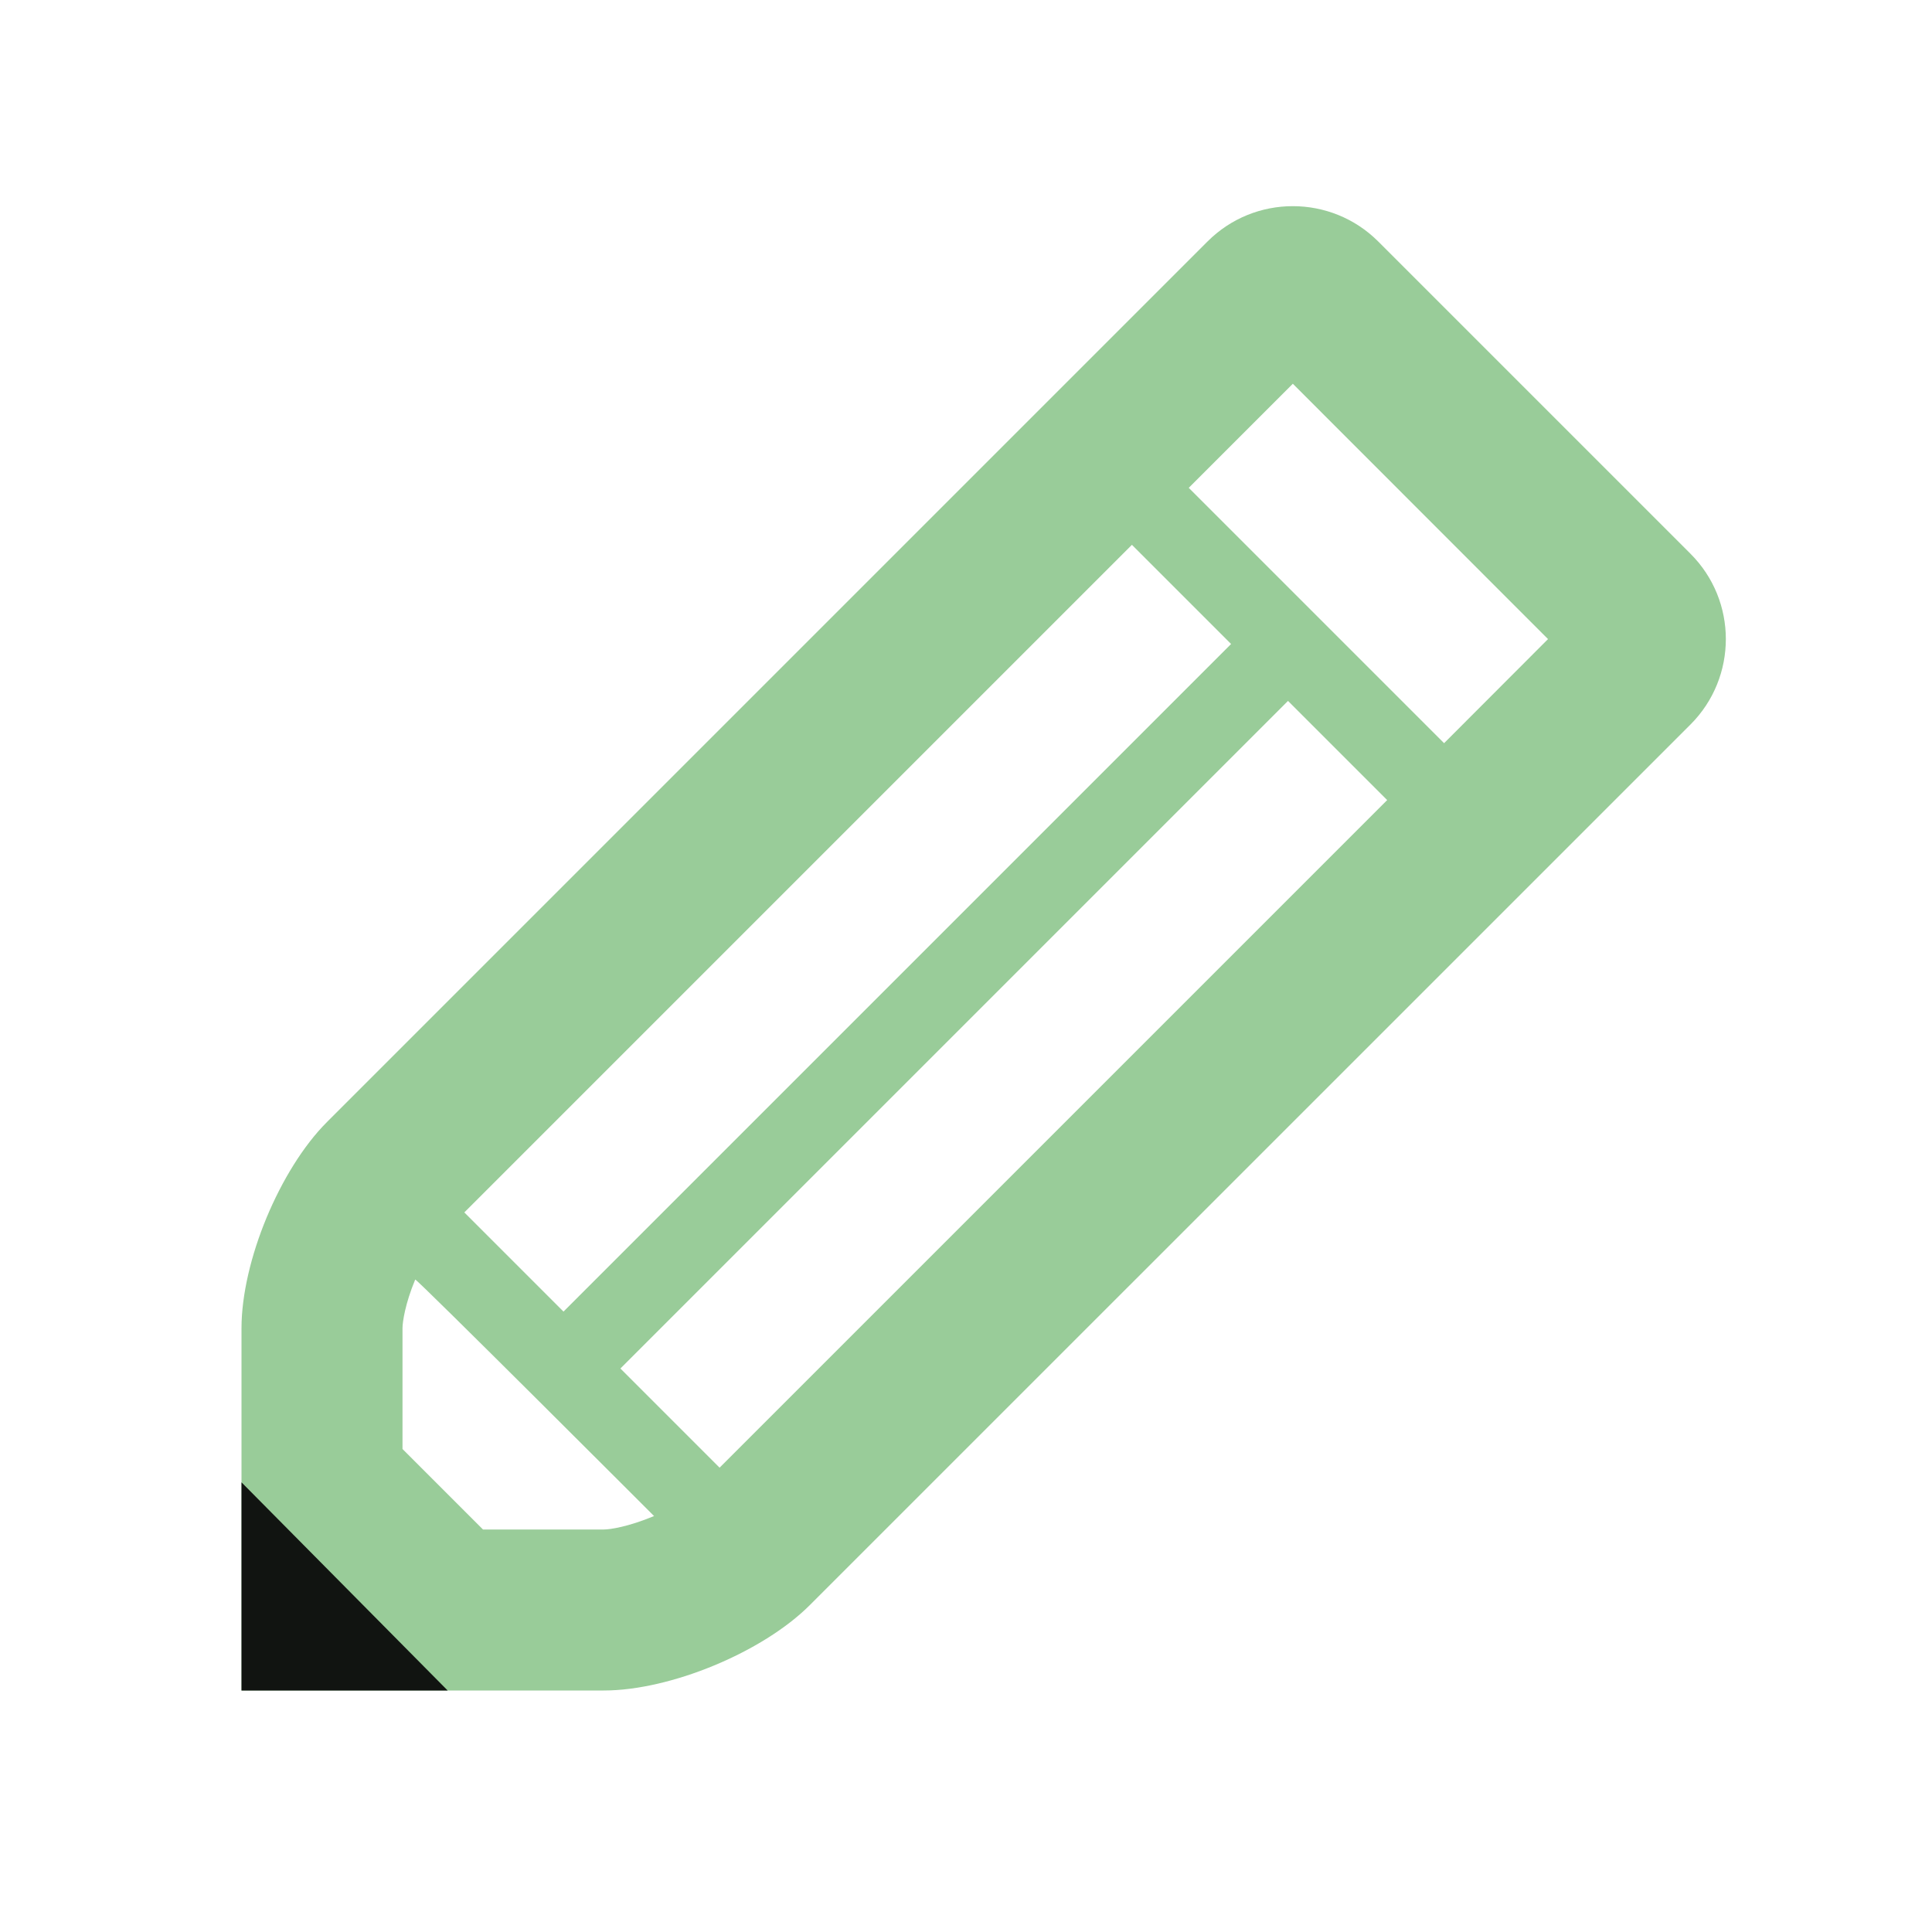
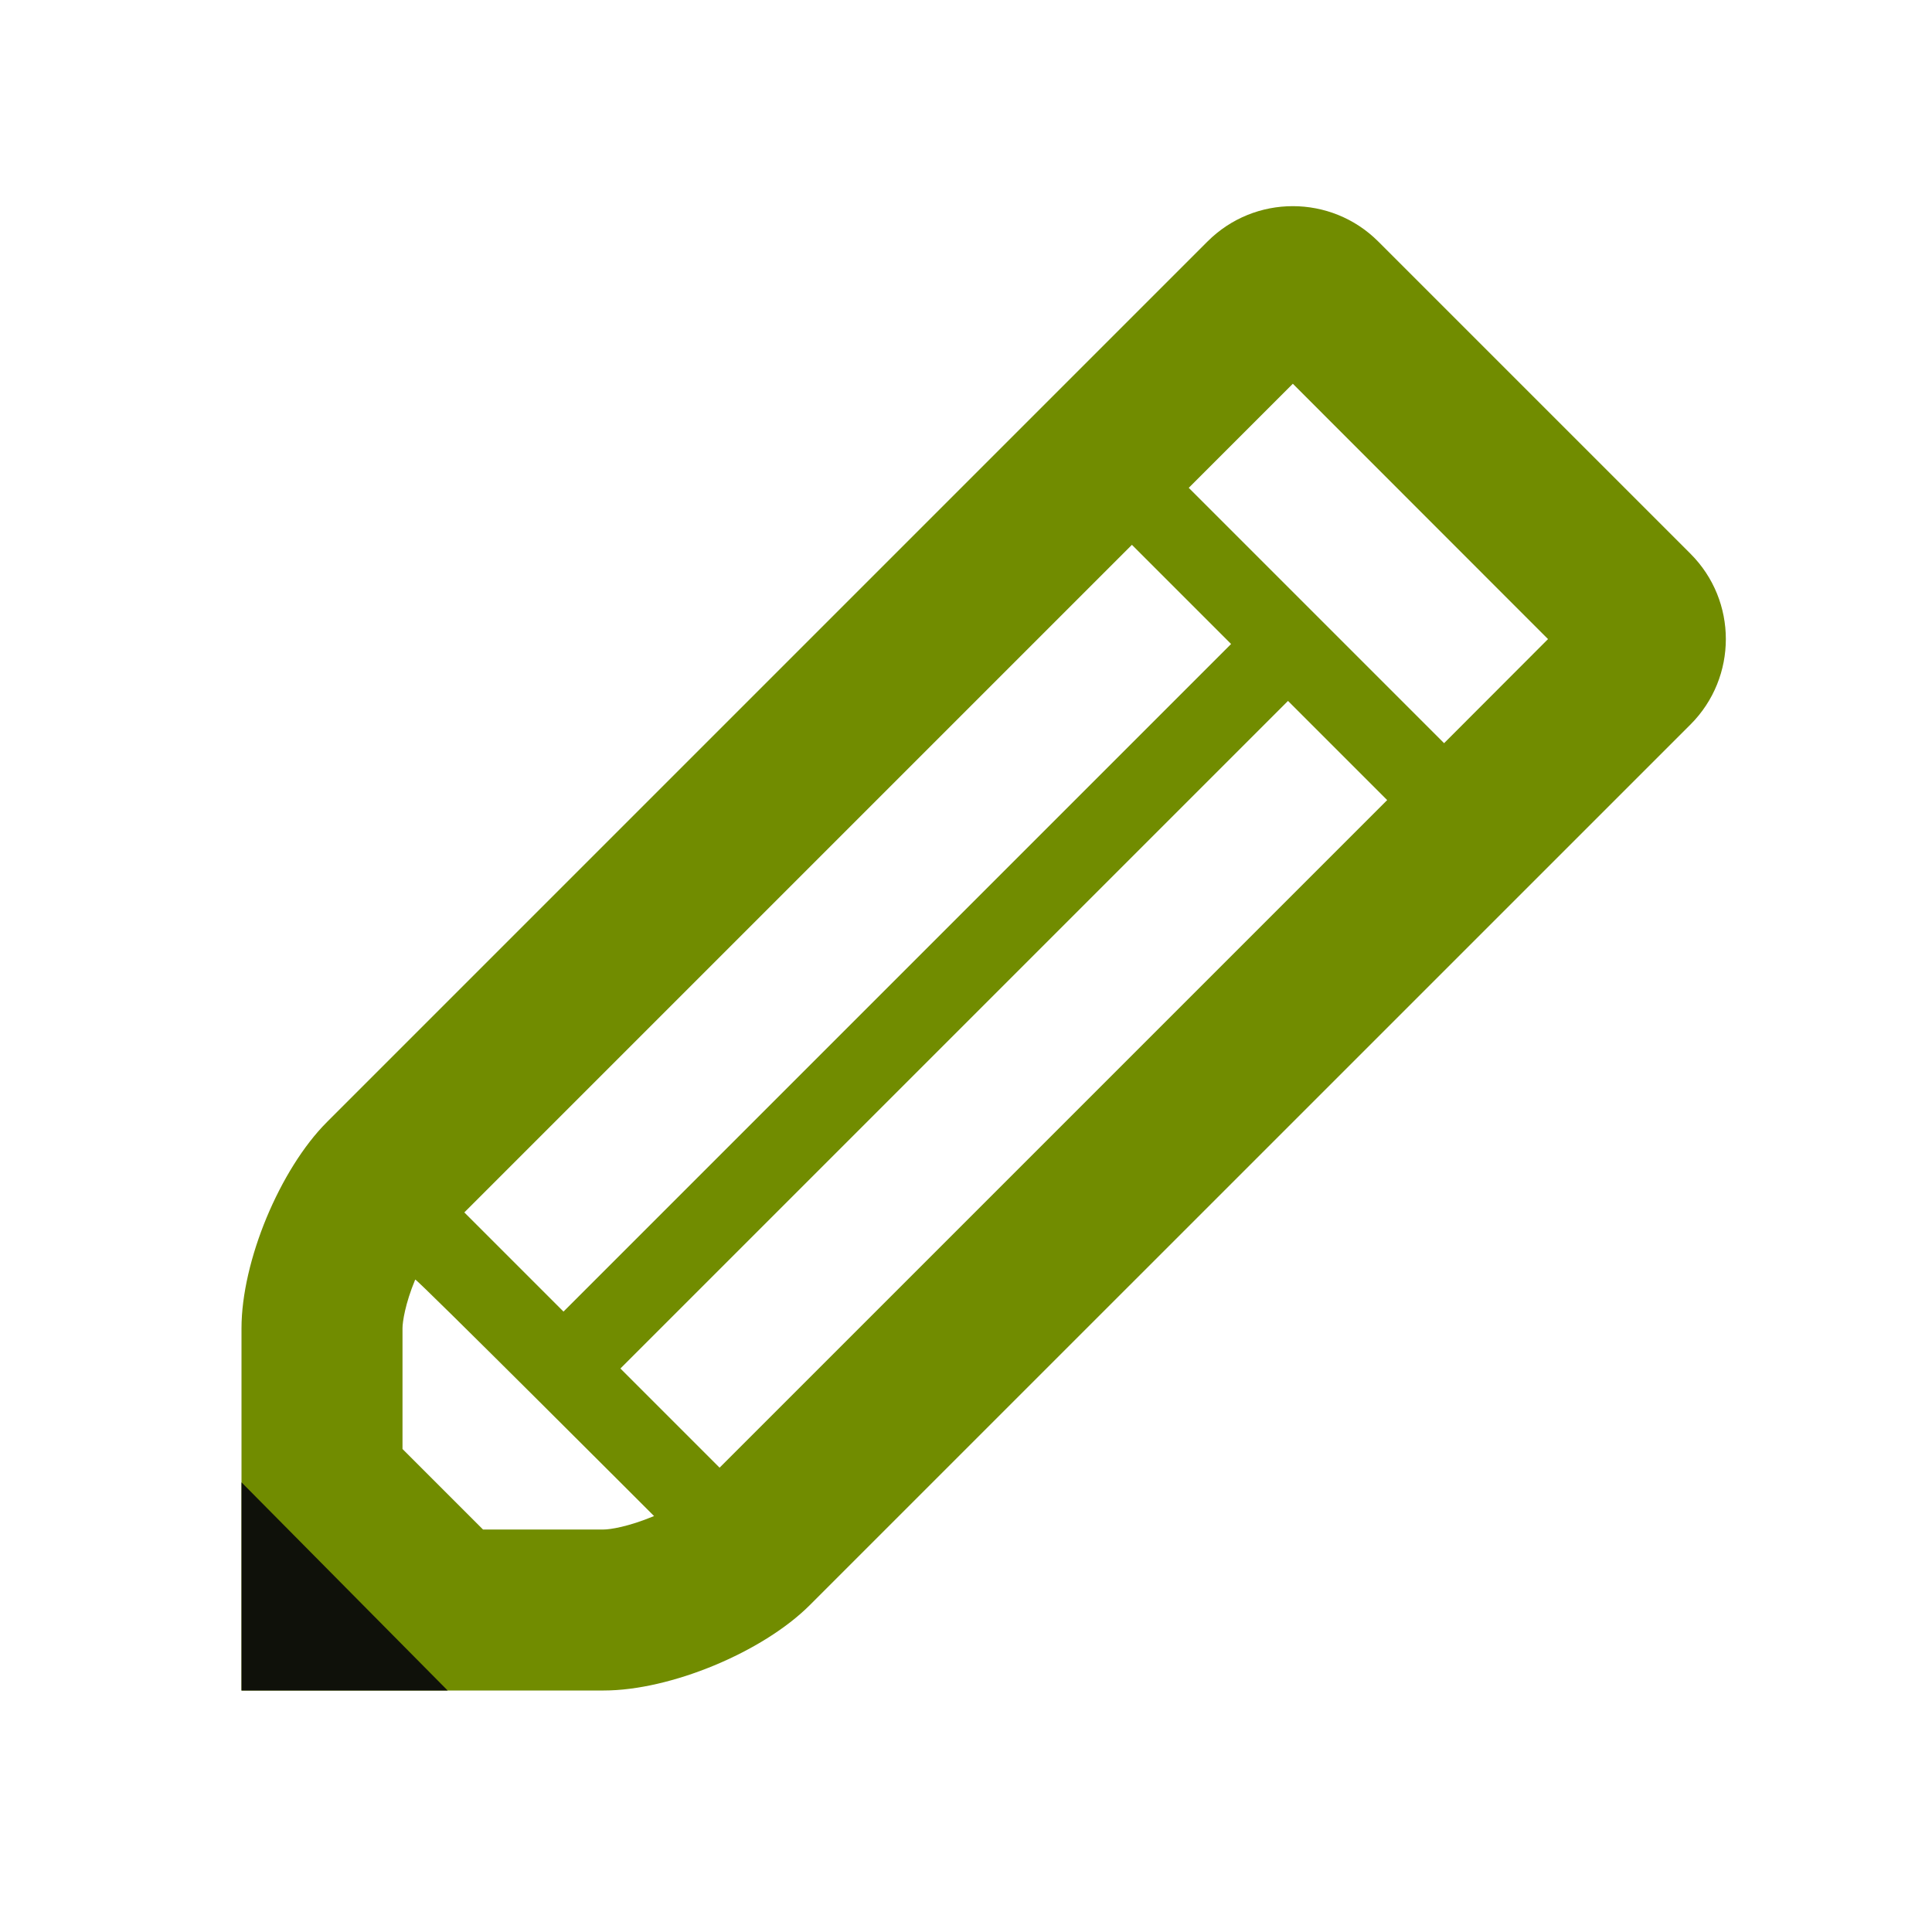
- <svg xmlns="http://www.w3.org/2000/svg" version="1.2" width="24" height="24" viewBox="0 0 24 24" id="svg14474">
+ <svg xmlns="http://www.w3.org/2000/svg" id="svg14474" viewBox="0 0 24 24" height="24" width="24" version="1.2">
  <defs id="defs14478" />
-   <path d="M21 6.879l-3.879-3.879c-.293-.293-.678-.439-1.061-.439-.384 0-.767.146-1.06.439l-10.939 10.939c-.293.293-.558.727-.75 1.188-.192.463-.311.959-.311 1.373v4.5h4.5c.414 0 .908-.119 1.371-.311.463-.192.896-.457 1.189-.75l10.94-10.939c.293-.293.439-.678.439-1.061 0-.384-.146-.767-.439-1.06zm-15.232 8.182l8.293-8.293 1.232 1.232-8.293 8.293-1.232-1.232zm1.732 3.939h-1.5l-1-1v-1.5c0-.077.033-.305.158-.605.01-.02 2.967 2.938 2.967 2.938-.322.134-.548.167-.625.167zm1.439-.768l-1.232-1.232 8.293-8.293 1.232 1.232-8.293 8.293zm9-9l-3.172-3.172 1.293-1.293 3.17 3.172-1.291 1.293z" id="path14472" style="fill:#99cc99;fill-opacity:1" />
-   <path style="display:inline;opacity:0.95;fill:#0a0a0a;fill-opacity:1;stroke:none;stroke-width:1.882;stroke-miterlimit:4;stroke-dasharray:none;stroke-opacity:1" d="M 3,18.414 V 21 h 2.561 z" id="rect19553" />
+   <path style="fill:#718c00;fill-opacity:1" id="path14472" d="M21 6.879l-3.879-3.879c-.293-.293-.678-.439-1.061-.439-.384 0-.767.146-1.06.439l-10.939 10.939c-.293.293-.558.727-.75 1.188-.192.463-.311.959-.311 1.373v4.5h4.5c.414 0 .908-.119 1.371-.311.463-.192.896-.457 1.189-.75l10.94-10.939c.293-.293.439-.678.439-1.061 0-.384-.146-.767-.439-1.06zm-15.232 8.182l8.293-8.293 1.232 1.232-8.293 8.293-1.232-1.232zm1.732 3.939h-1.5l-1-1v-1.5c0-.077.033-.305.158-.605.01-.02 2.967 2.938 2.967 2.938-.322.134-.548.167-.625.167zm1.439-.768l-1.232-1.232 8.293-8.293 1.232 1.232-8.293 8.293zm9-9l-3.172-3.172 1.293-1.293 3.17 3.172-1.291 1.293z" />
+   <path id="rect19553" d="M 3,18.414 V 21 h 2.561 z" style="display:inline;opacity:0.95;fill:#0a0a0a;fill-opacity:1;stroke:none;stroke-width:1.882;stroke-miterlimit:4;stroke-dasharray:none;stroke-opacity:1" />
</svg>
